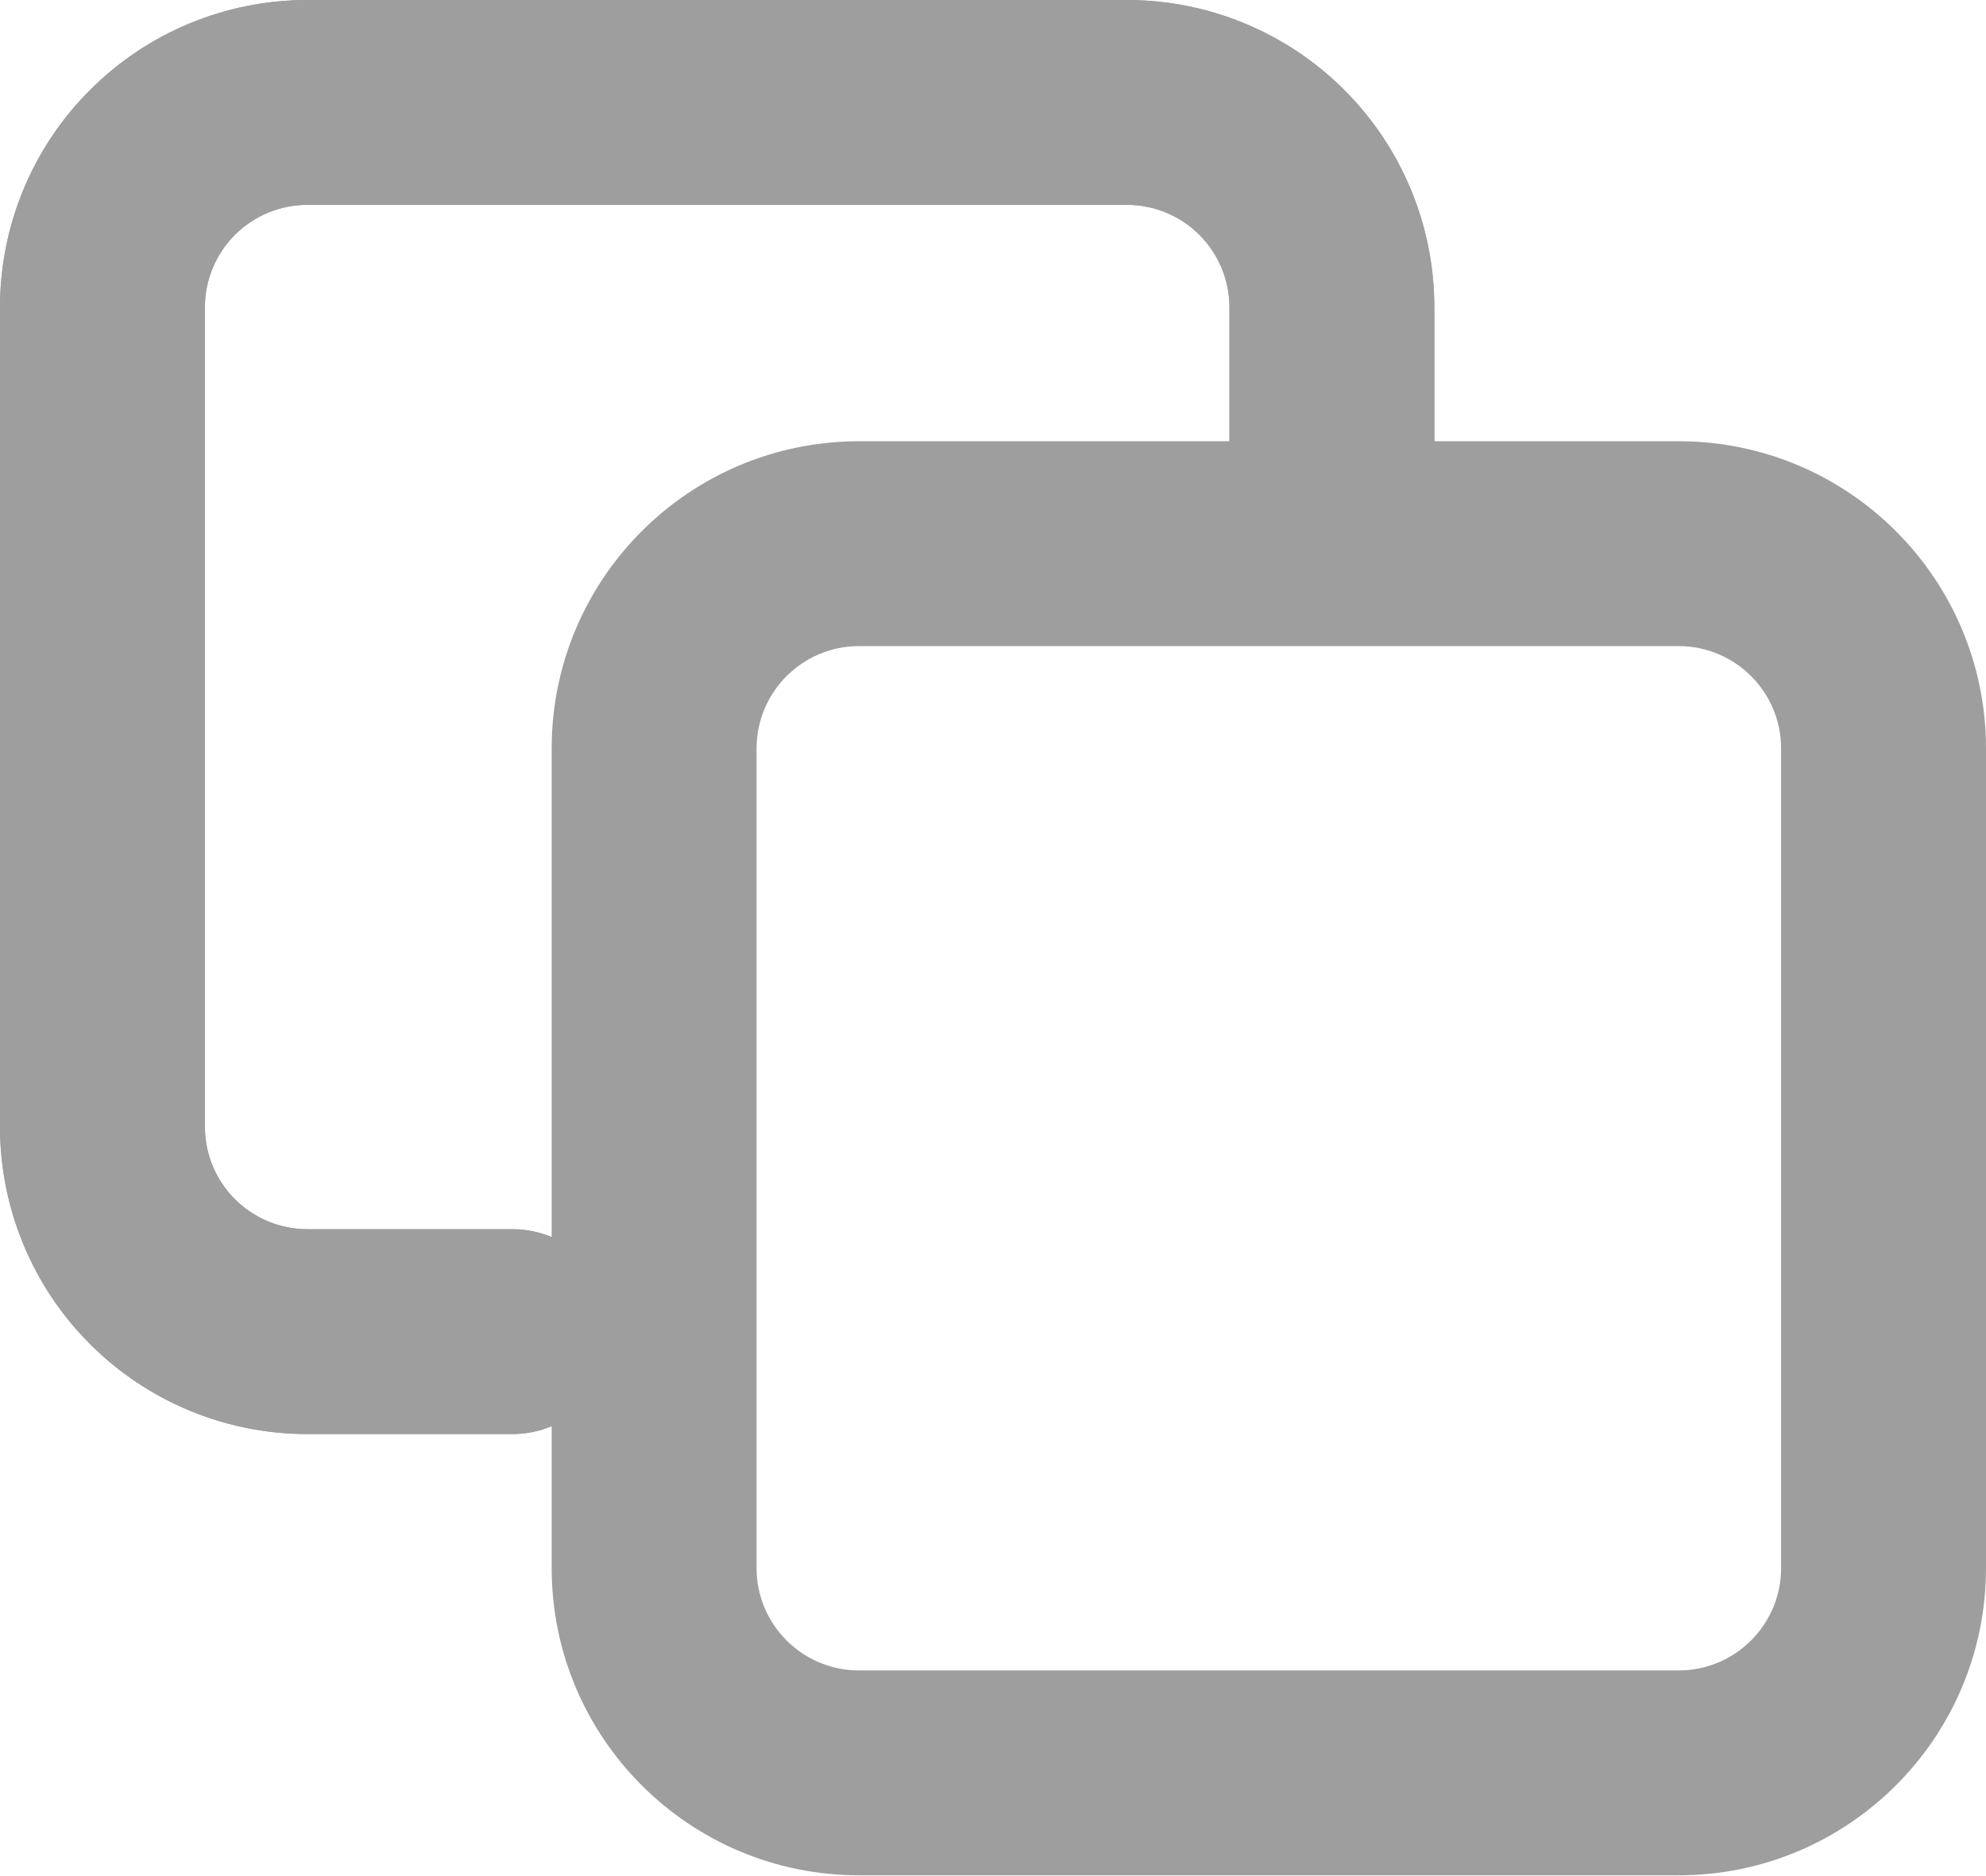
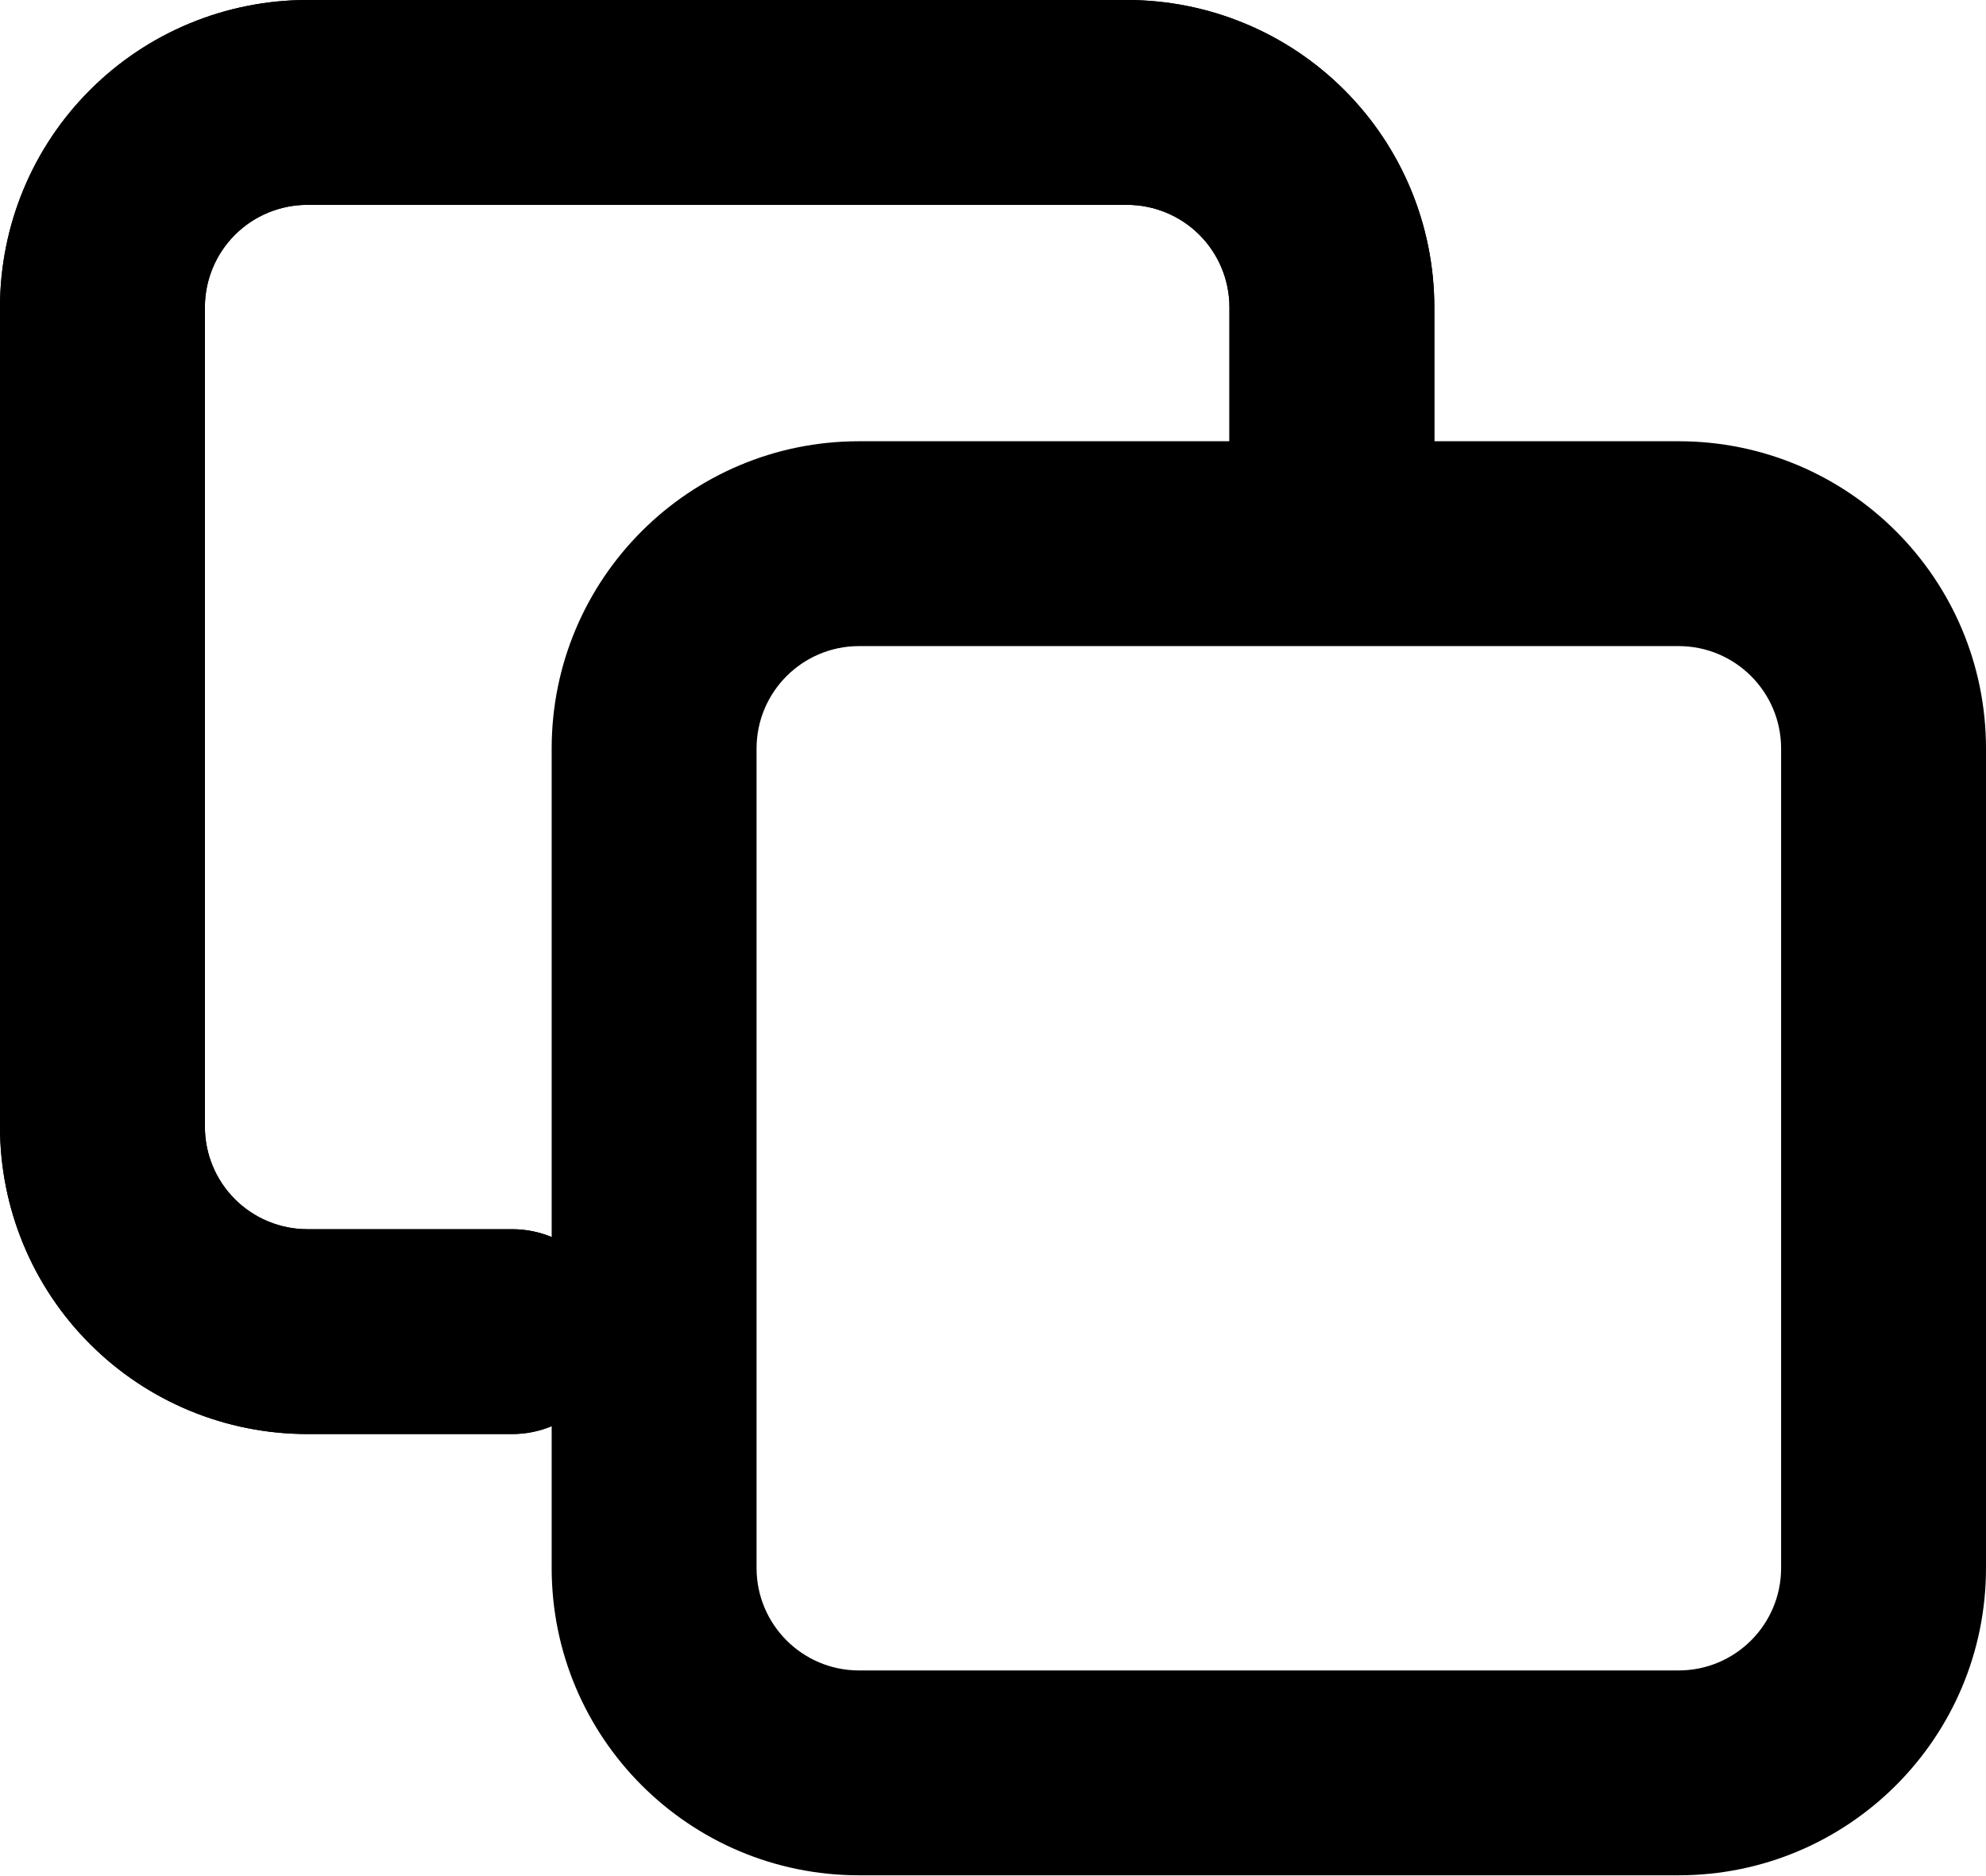
- <svg xmlns="http://www.w3.org/2000/svg" width="18" height="17" viewBox="0 0 18 17" fill="none">
-   <path fill-rule="evenodd" clip-rule="evenodd" d="M7.786 5.857C7.273 5.857 6.857 6.273 6.857 6.786V14.214C6.857 14.727 7.273 15.143 7.786 15.143H15.214C15.727 15.143 16.143 14.727 16.143 14.214V6.786C16.143 6.273 15.727 5.857 15.214 5.857H7.786ZM5 6.786C5 5.247 6.247 4 7.786 4H15.214C16.753 4 18 5.247 18 6.786V14.214C18 15.753 16.753 17 15.214 17H7.786C6.247 17 5 15.753 5 14.214V6.786Z" fill="#9E9E9E" />
-   <path fill-rule="evenodd" clip-rule="evenodd" d="M0.816 0.816C1.338 0.293 2.047 0 2.786 0H10.214C10.953 0 11.662 0.293 12.184 0.816C12.707 1.338 13 2.047 13 2.786V4.643C13 5.156 12.584 5.571 12.071 5.571C11.559 5.571 11.143 5.156 11.143 4.643V2.786C11.143 2.539 11.045 2.303 10.871 2.129C10.697 1.955 10.461 1.857 10.214 1.857H2.786C2.539 1.857 2.303 1.955 2.129 2.129C1.955 2.303 1.857 2.539 1.857 2.786V10.214C1.857 10.461 1.955 10.697 2.129 10.871C2.303 11.045 2.539 11.143 2.786 11.143H4.643C5.156 11.143 5.571 11.559 5.571 12.071C5.571 12.584 5.156 13 4.643 13H2.786C2.047 13 1.338 12.707 0.816 12.184C0.293 11.662 0 10.953 0 10.214V2.786C0 2.047 0.293 1.338 0.816 0.816Z" fill="#9E9E9E" />
-   <path fill-rule="evenodd" clip-rule="evenodd" d="M0.816 0.816C1.338 0.293 2.047 0 2.786 0H10.214C10.953 0 11.662 0.293 12.184 0.816C12.707 1.338 13 2.047 13 2.786V4.643C13 5.156 12.584 5.571 12.071 5.571C11.559 5.571 11.143 5.156 11.143 4.643V2.786C11.143 2.539 11.045 2.303 10.871 2.129C10.697 1.955 10.461 1.857 10.214 1.857H2.786C2.539 1.857 2.303 1.955 2.129 2.129C1.955 2.303 1.857 2.539 1.857 2.786V10.214C1.857 10.461 1.955 10.697 2.129 10.871C2.303 11.045 2.539 11.143 2.786 11.143H4.643C5.156 11.143 5.571 11.559 5.571 12.071C5.571 12.584 5.156 13 4.643 13H2.786C2.047 13 1.338 12.707 0.816 12.184C0.293 11.662 0 10.953 0 10.214V2.786C0 2.047 0.293 1.338 0.816 0.816Z" fill="#9E9E9E" />
+ <svg xmlns="http://www.w3.org/2000/svg" viewBox="0 0 18 17">
+   <path fill-rule="evenodd" clip-rule="evenodd" d="M7.786 5.857C7.273 5.857 6.857 6.273 6.857 6.786V14.214C6.857 14.727 7.273 15.143 7.786 15.143H15.214C15.727 15.143 16.143 14.727 16.143 14.214V6.786C16.143 6.273 15.727 5.857 15.214 5.857H7.786ZM5 6.786C5 5.247 6.247 4 7.786 4H15.214C16.753 4 18 5.247 18 6.786V14.214C18 15.753 16.753 17 15.214 17H7.786C6.247 17 5 15.753 5 14.214V6.786Z" />
+   <path fill-rule="evenodd" clip-rule="evenodd" d="M0.816 0.816C1.338 0.293 2.047 0 2.786 0H10.214C10.953 0 11.662 0.293 12.184 0.816C12.707 1.338 13 2.047 13 2.786V4.643C13 5.156 12.584 5.571 12.071 5.571C11.559 5.571 11.143 5.156 11.143 4.643V2.786C11.143 2.539 11.045 2.303 10.871 2.129C10.697 1.955 10.461 1.857 10.214 1.857H2.786C2.539 1.857 2.303 1.955 2.129 2.129C1.955 2.303 1.857 2.539 1.857 2.786V10.214C1.857 10.461 1.955 10.697 2.129 10.871C2.303 11.045 2.539 11.143 2.786 11.143H4.643C5.156 11.143 5.571 11.559 5.571 12.071C5.571 12.584 5.156 13 4.643 13H2.786C2.047 13 1.338 12.707 0.816 12.184C0.293 11.662 0 10.953 0 10.214V2.786C0 2.047 0.293 1.338 0.816 0.816Z" />
+   <path fill-rule="evenodd" clip-rule="evenodd" d="M0.816 0.816C1.338 0.293 2.047 0 2.786 0H10.214C10.953 0 11.662 0.293 12.184 0.816C12.707 1.338 13 2.047 13 2.786V4.643C13 5.156 12.584 5.571 12.071 5.571C11.559 5.571 11.143 5.156 11.143 4.643V2.786C11.143 2.539 11.045 2.303 10.871 2.129C10.697 1.955 10.461 1.857 10.214 1.857H2.786C2.539 1.857 2.303 1.955 2.129 2.129C1.955 2.303 1.857 2.539 1.857 2.786V10.214C1.857 10.461 1.955 10.697 2.129 10.871C2.303 11.045 2.539 11.143 2.786 11.143H4.643C5.156 11.143 5.571 11.559 5.571 12.071C5.571 12.584 5.156 13 4.643 13H2.786C2.047 13 1.338 12.707 0.816 12.184C0.293 11.662 0 10.953 0 10.214V2.786C0 2.047 0.293 1.338 0.816 0.816Z" />
</svg>
